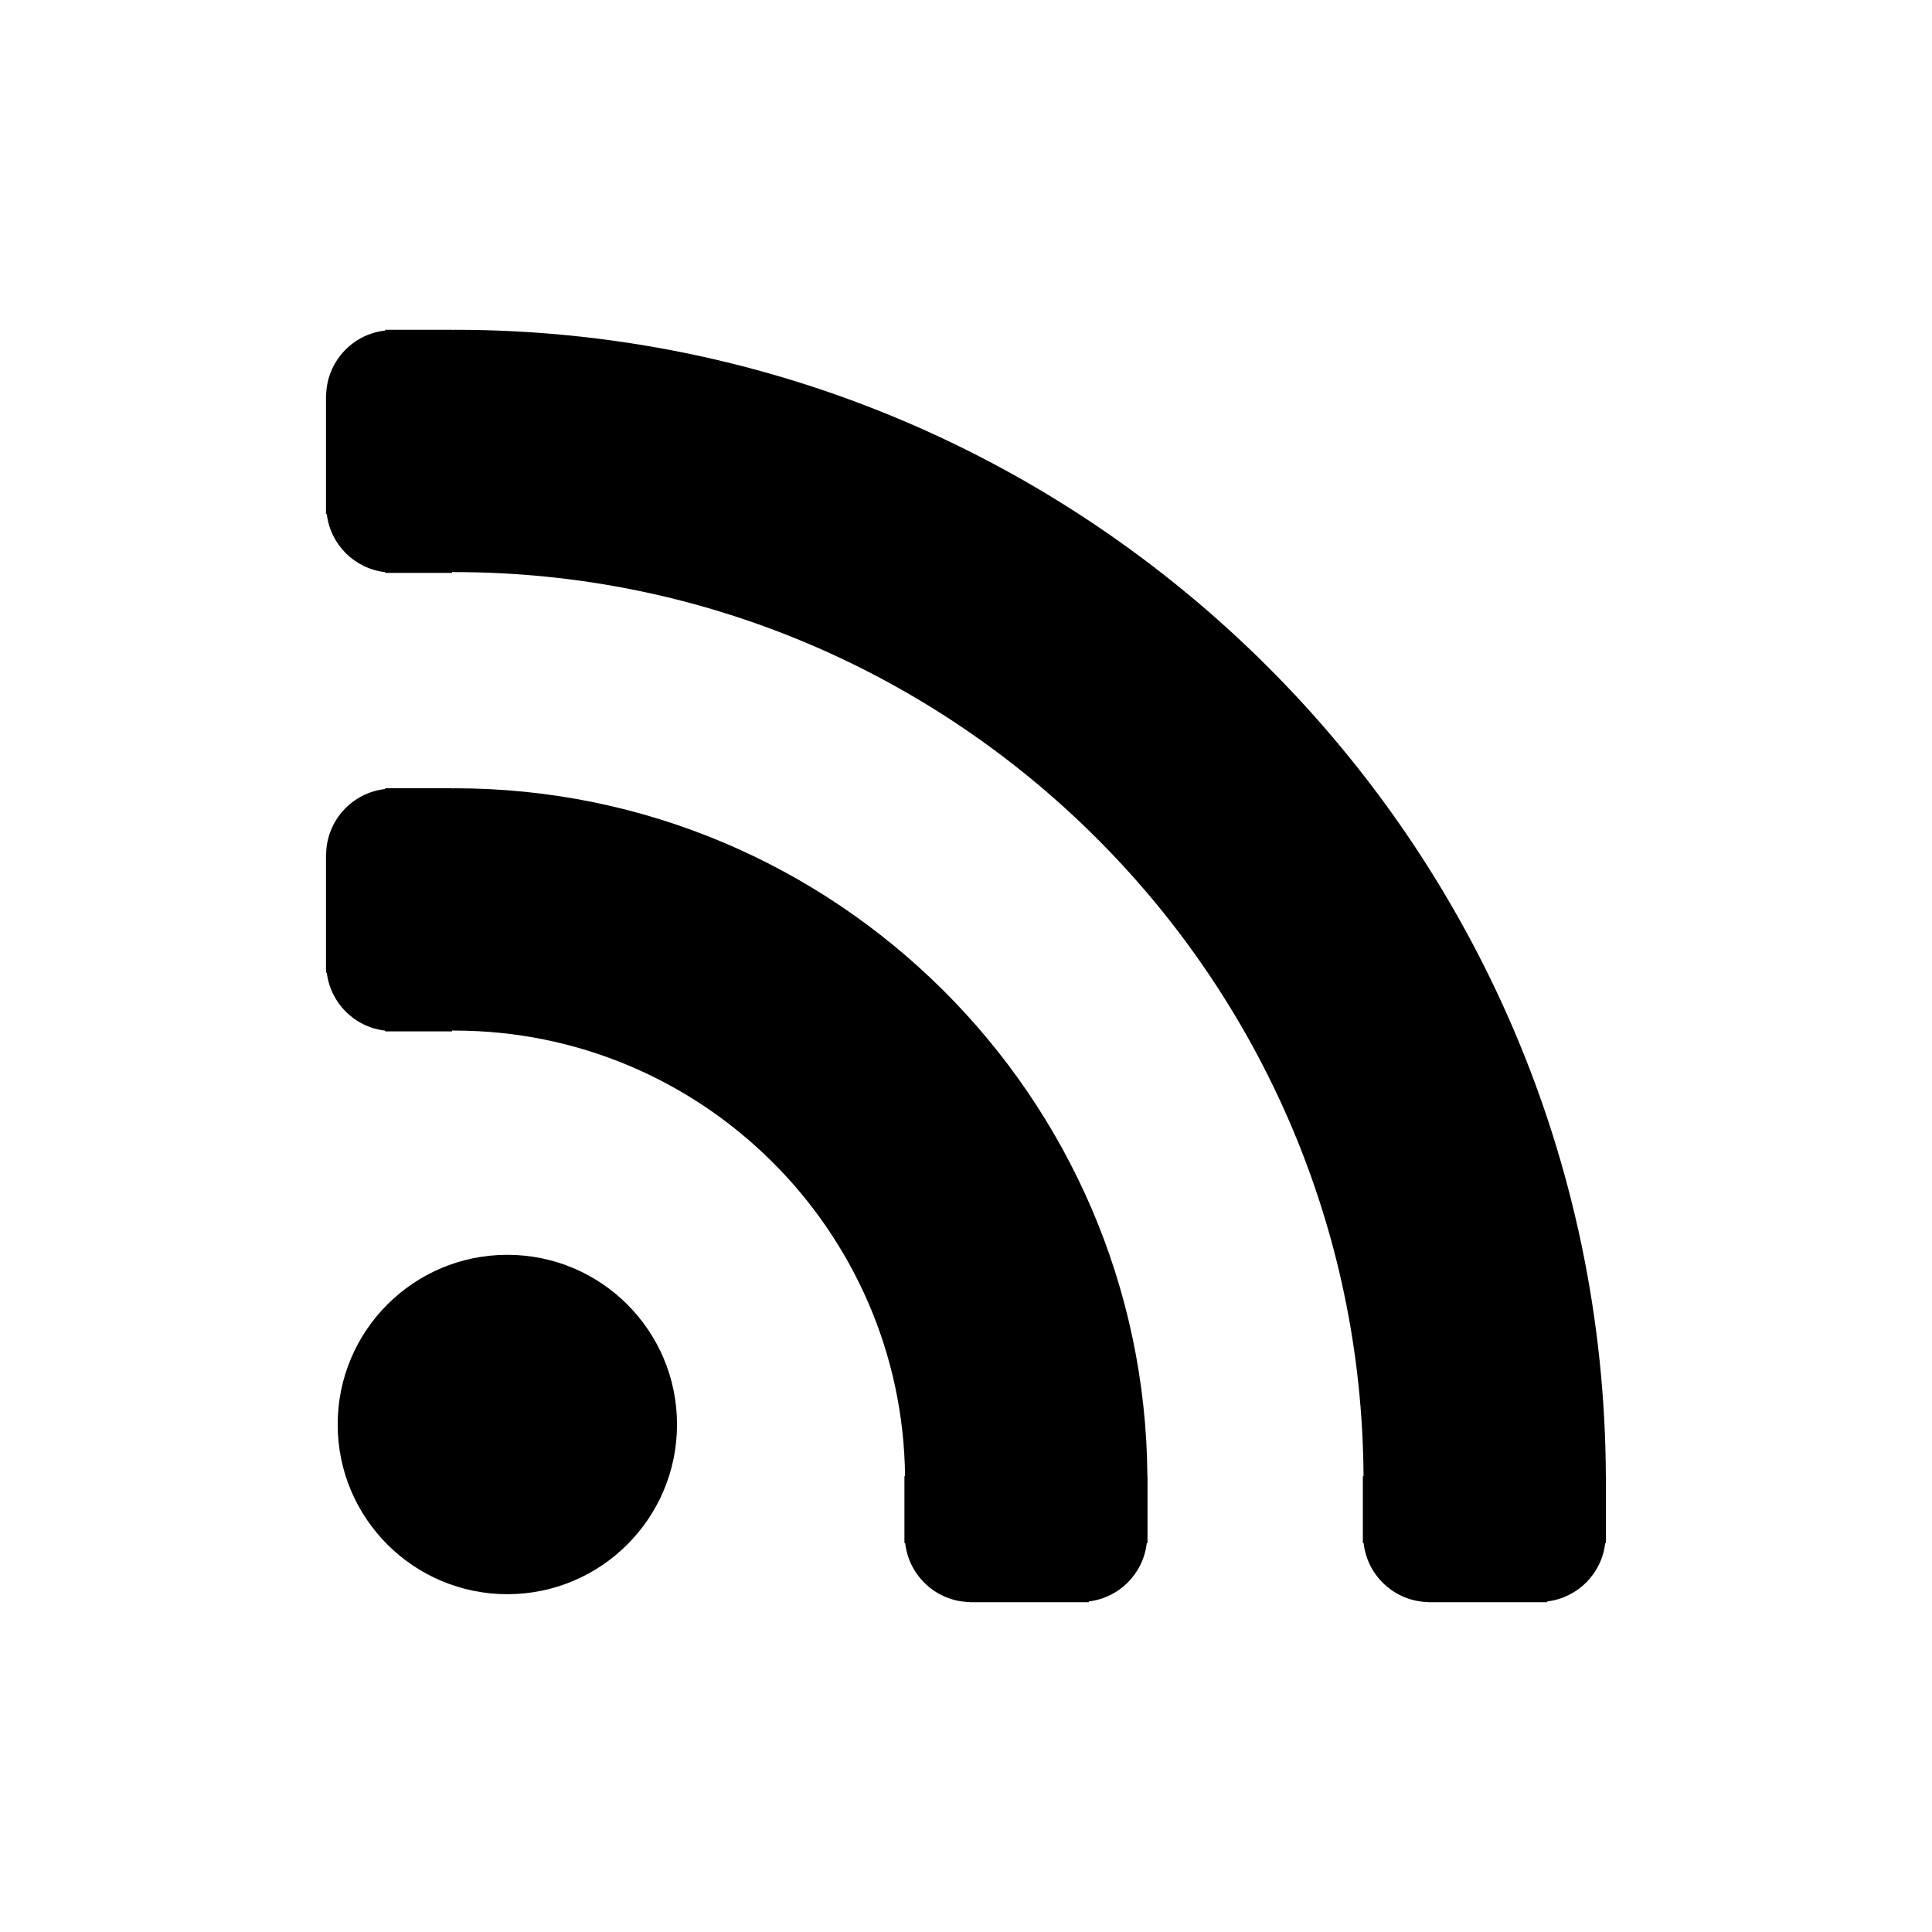
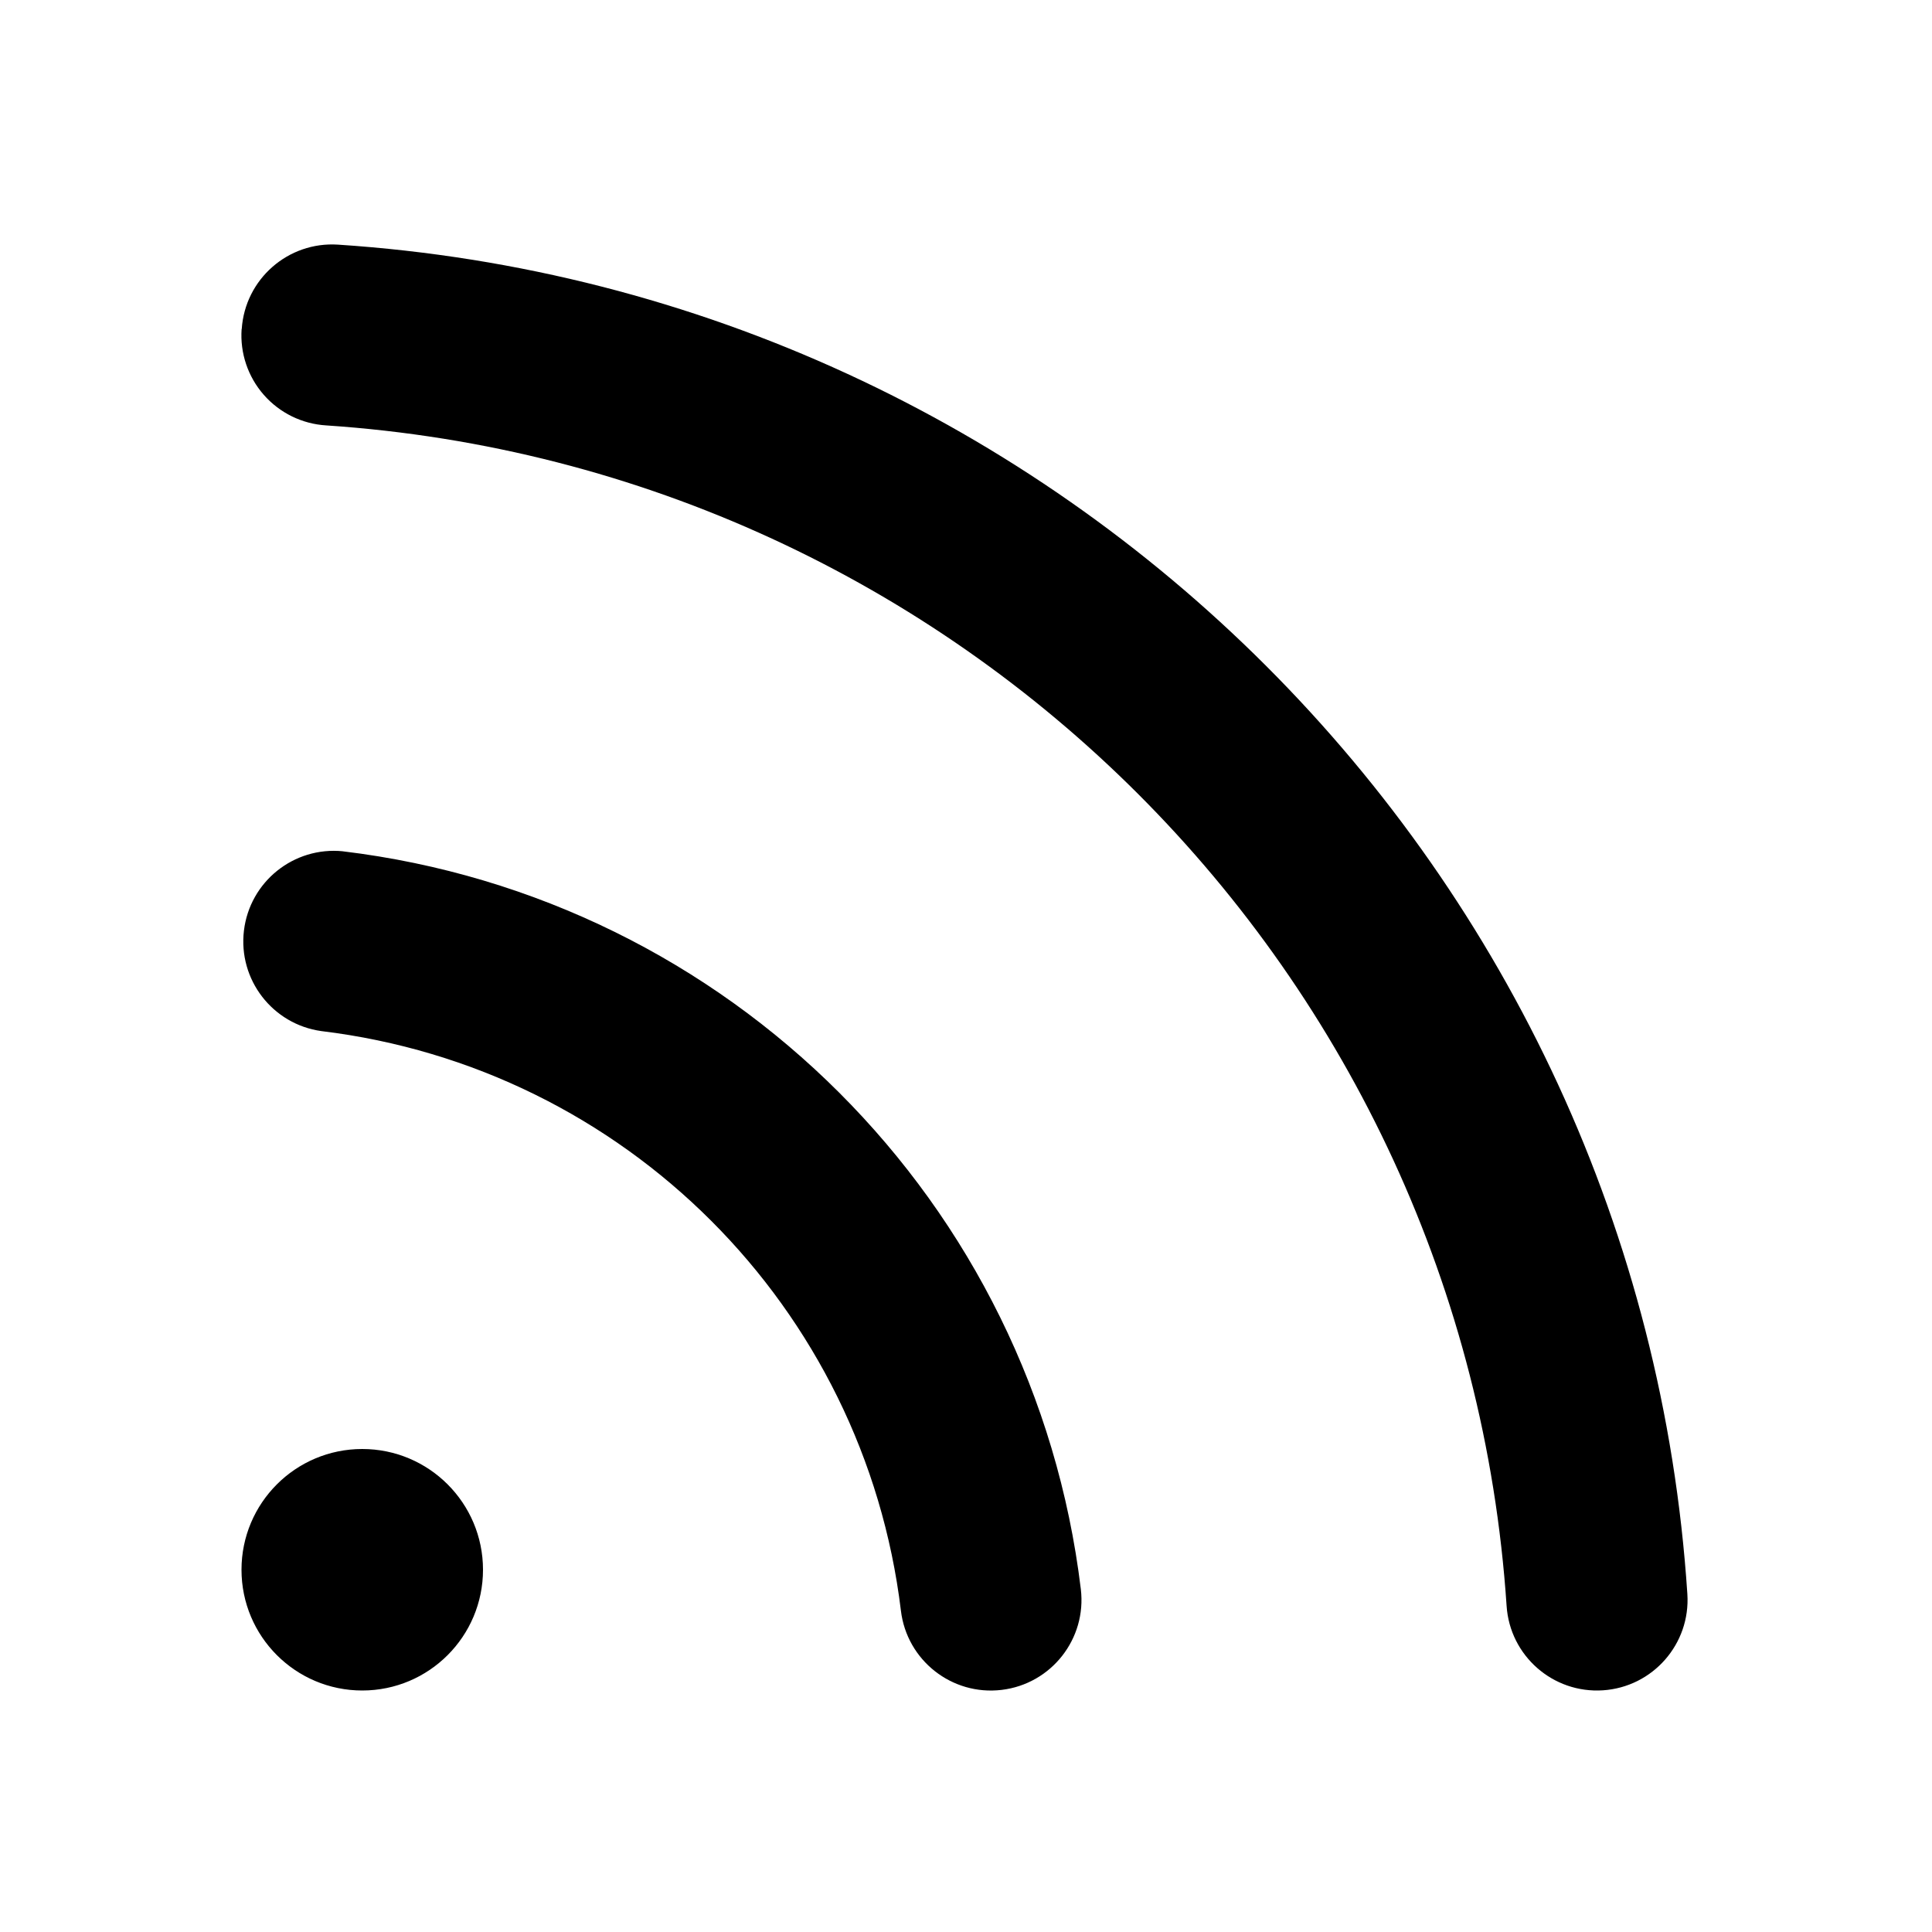
- <svg xmlns="http://www.w3.org/2000/svg" width="128" height="128" viewBox="0 0 100 100">
-   <path fill="currentColor" d="M26.258 64.949a8.78 8.78 0 0 0-8.78 8.784a8.782 8.782 0 1 0 17.564 0a8.78 8.78 0 0 0-8.784-8.784" />
-   <path fill="currentColor" d="M23.536 40.801c-.046 0-.09.006-.135.007v-.007h-3.464v.039a3.44 3.44 0 0 0-3.056 3.344h-.007v6.159h.041a3.43 3.43 0 0 0 3.021 3.002v.039H23.4v-.048c.045.001.09.007.135.007c12.772 0 23.173 10.321 23.311 23.061h-.033v3.464h.039a3.44 3.44 0 0 0 3.344 3.056v.007h6.158v-.041a3.43 3.43 0 0 0 3.002-3.021h.039v-3.464h-.006c-.137-19.657-16.166-35.604-35.853-35.604" />
-   <path fill="currentColor" d="M83.119 76.403C82.98 43.664 56.308 17.07 23.536 17.07c-.046 0-.09.006-.135.007v-.007h-3.464v.039a3.44 3.44 0 0 0-3.056 3.344h-.007v6.159h.041a3.43 3.43 0 0 0 3.021 3.002v.039H23.4v-.048c.045.001.09.007.135.007c25.857 0 46.902 20.967 47.041 46.792h-.035v3.464h.039a3.44 3.44 0 0 0 3.344 3.056v.007h6.159v-.041a3.43 3.43 0 0 0 3.002-3.021h.039v-3.464h-.005z" />
+ <svg xmlns="http://www.w3.org/2000/svg" width="64" height="64" viewBox="0 0 16 16">
+   <path fill="currentColor" d="M2.002 2.725a.75.75 0 0 1 .797-.699C8.79 2.42 13.58 7.21 13.974 13.201a.75.75 0 0 1-1.497.098a10.5 10.5 0 0 0-9.776-9.776a.747.747 0 0 1-.7-.798ZM2.84 7.05h-.002a7 7 0 0 1 6.113 6.111a.75.75 0 0 1-1.49.178a5.5 5.5 0 0 0-4.8-4.8a.75.75 0 0 1 .179-1.489M2 13a1 1 0 1 1 2 0a1 1 0 0 1-2 0" />
</svg>
